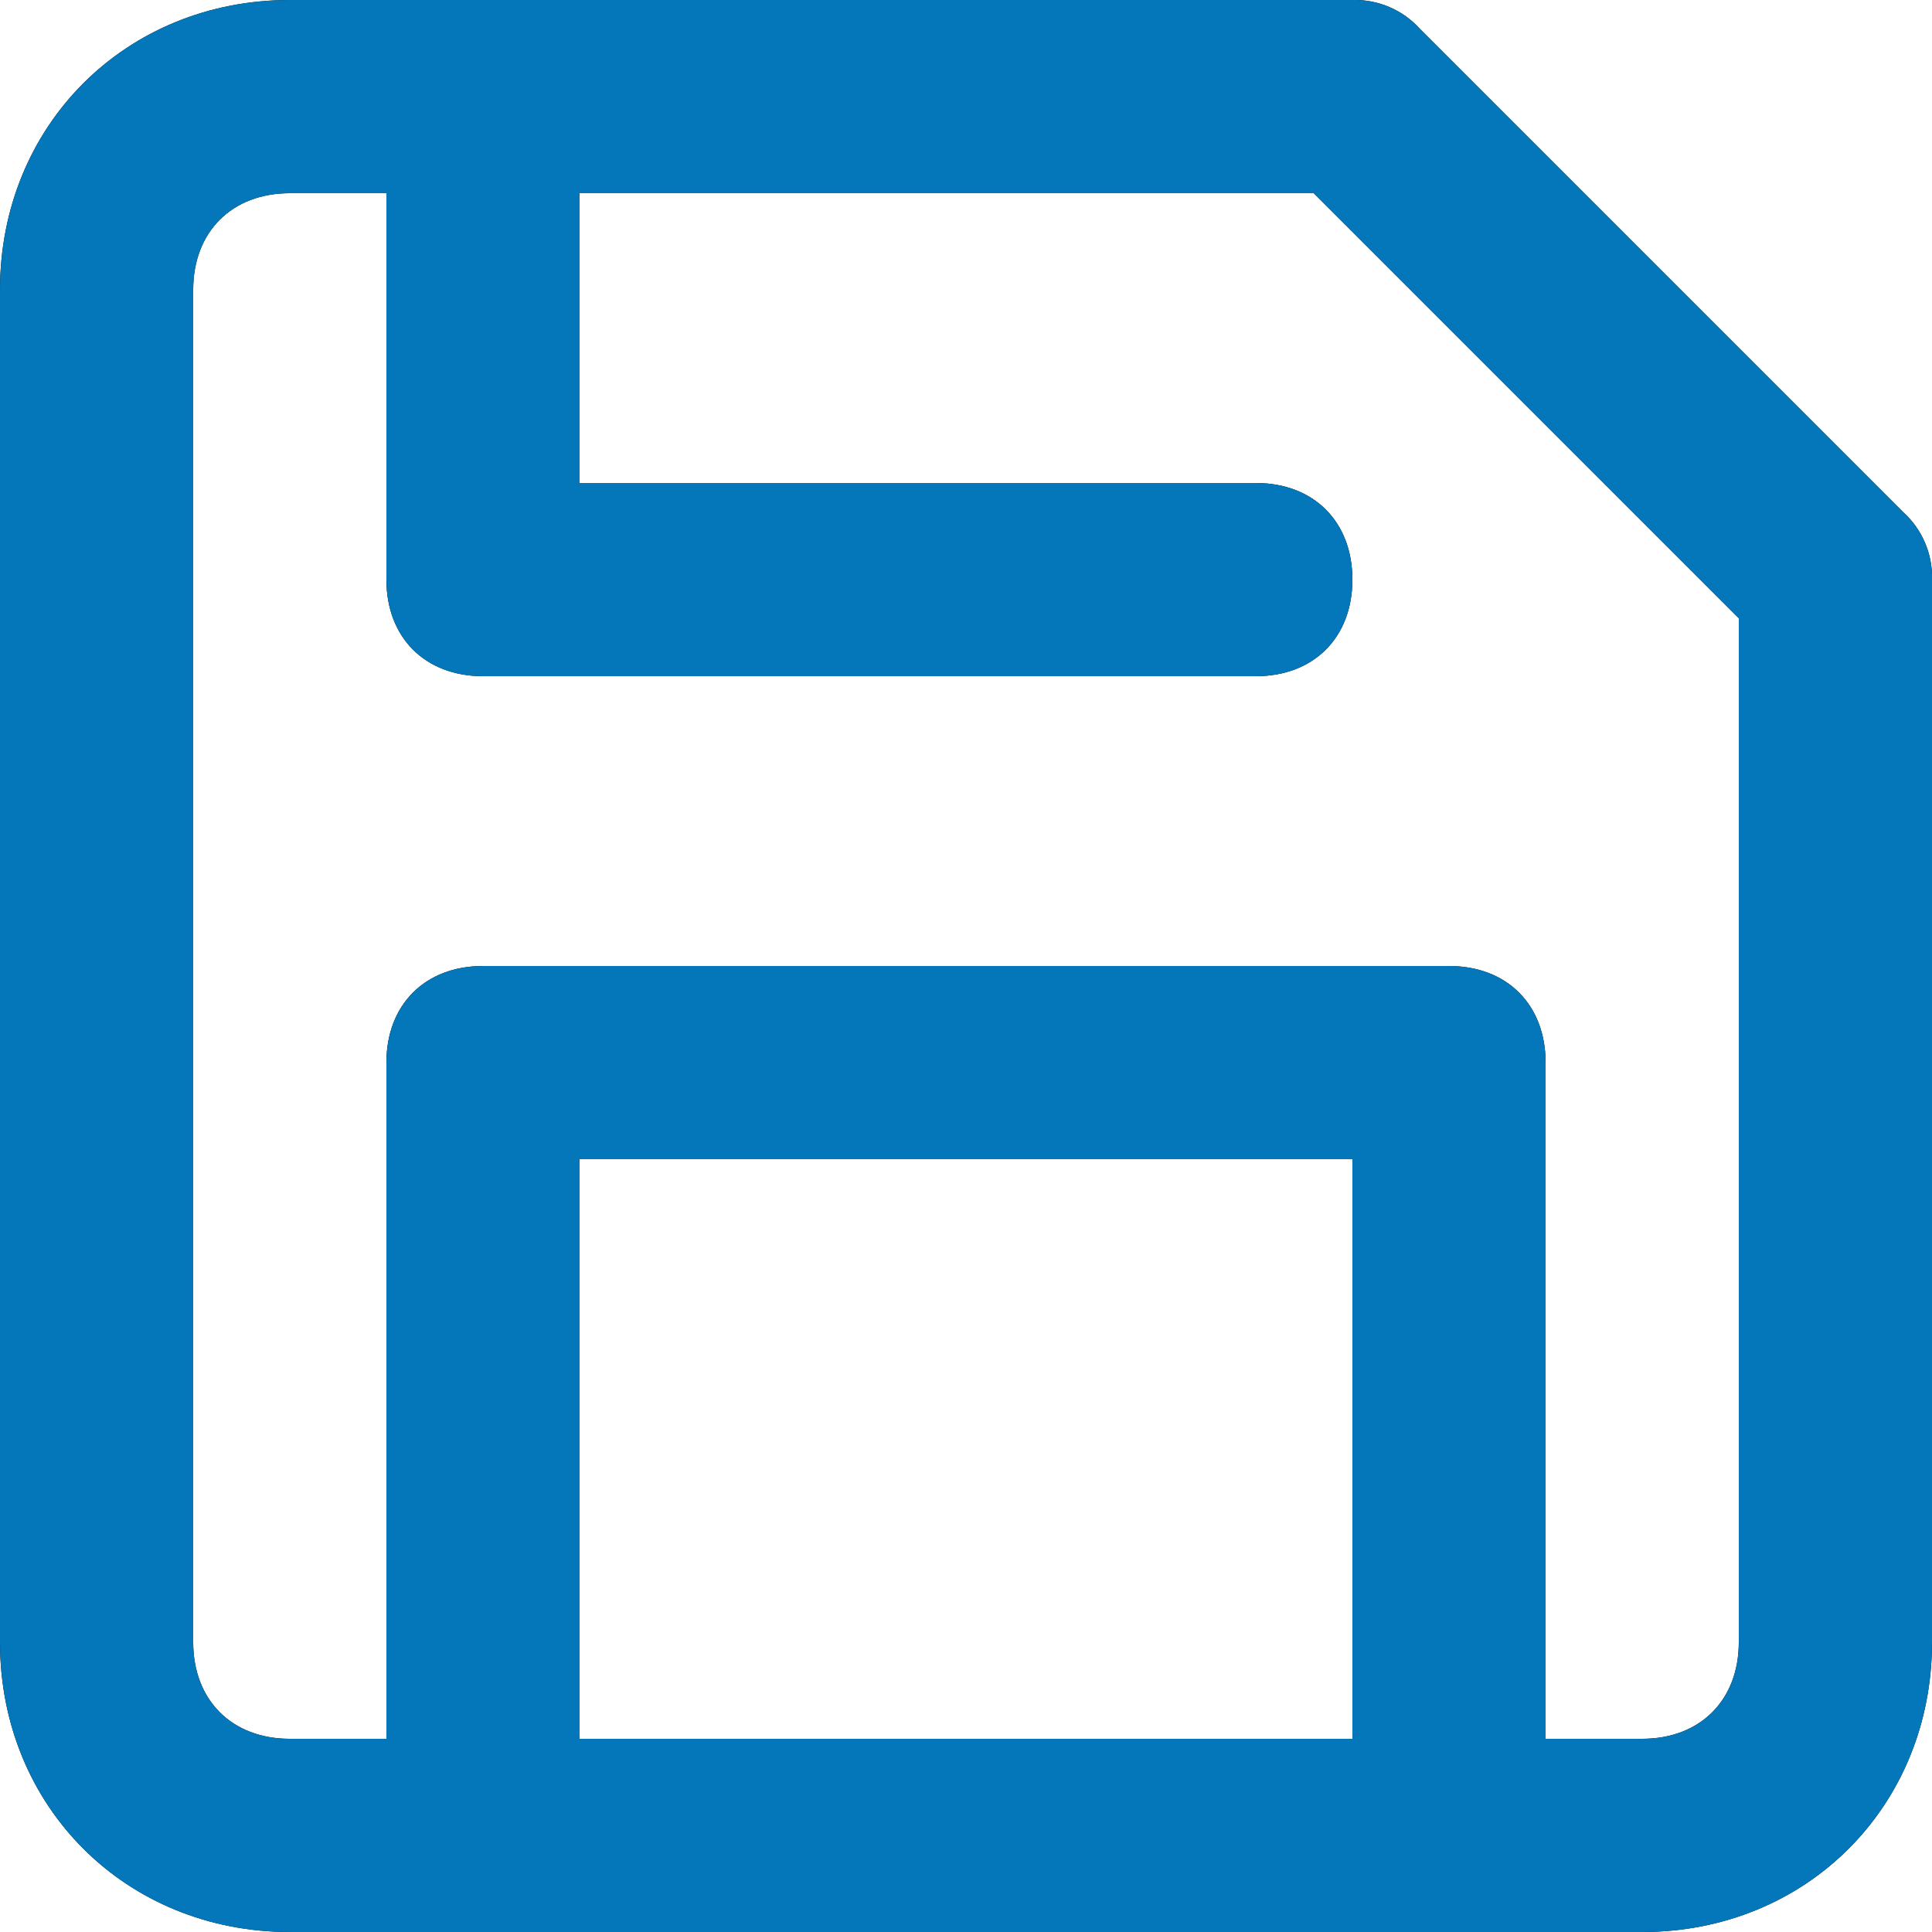
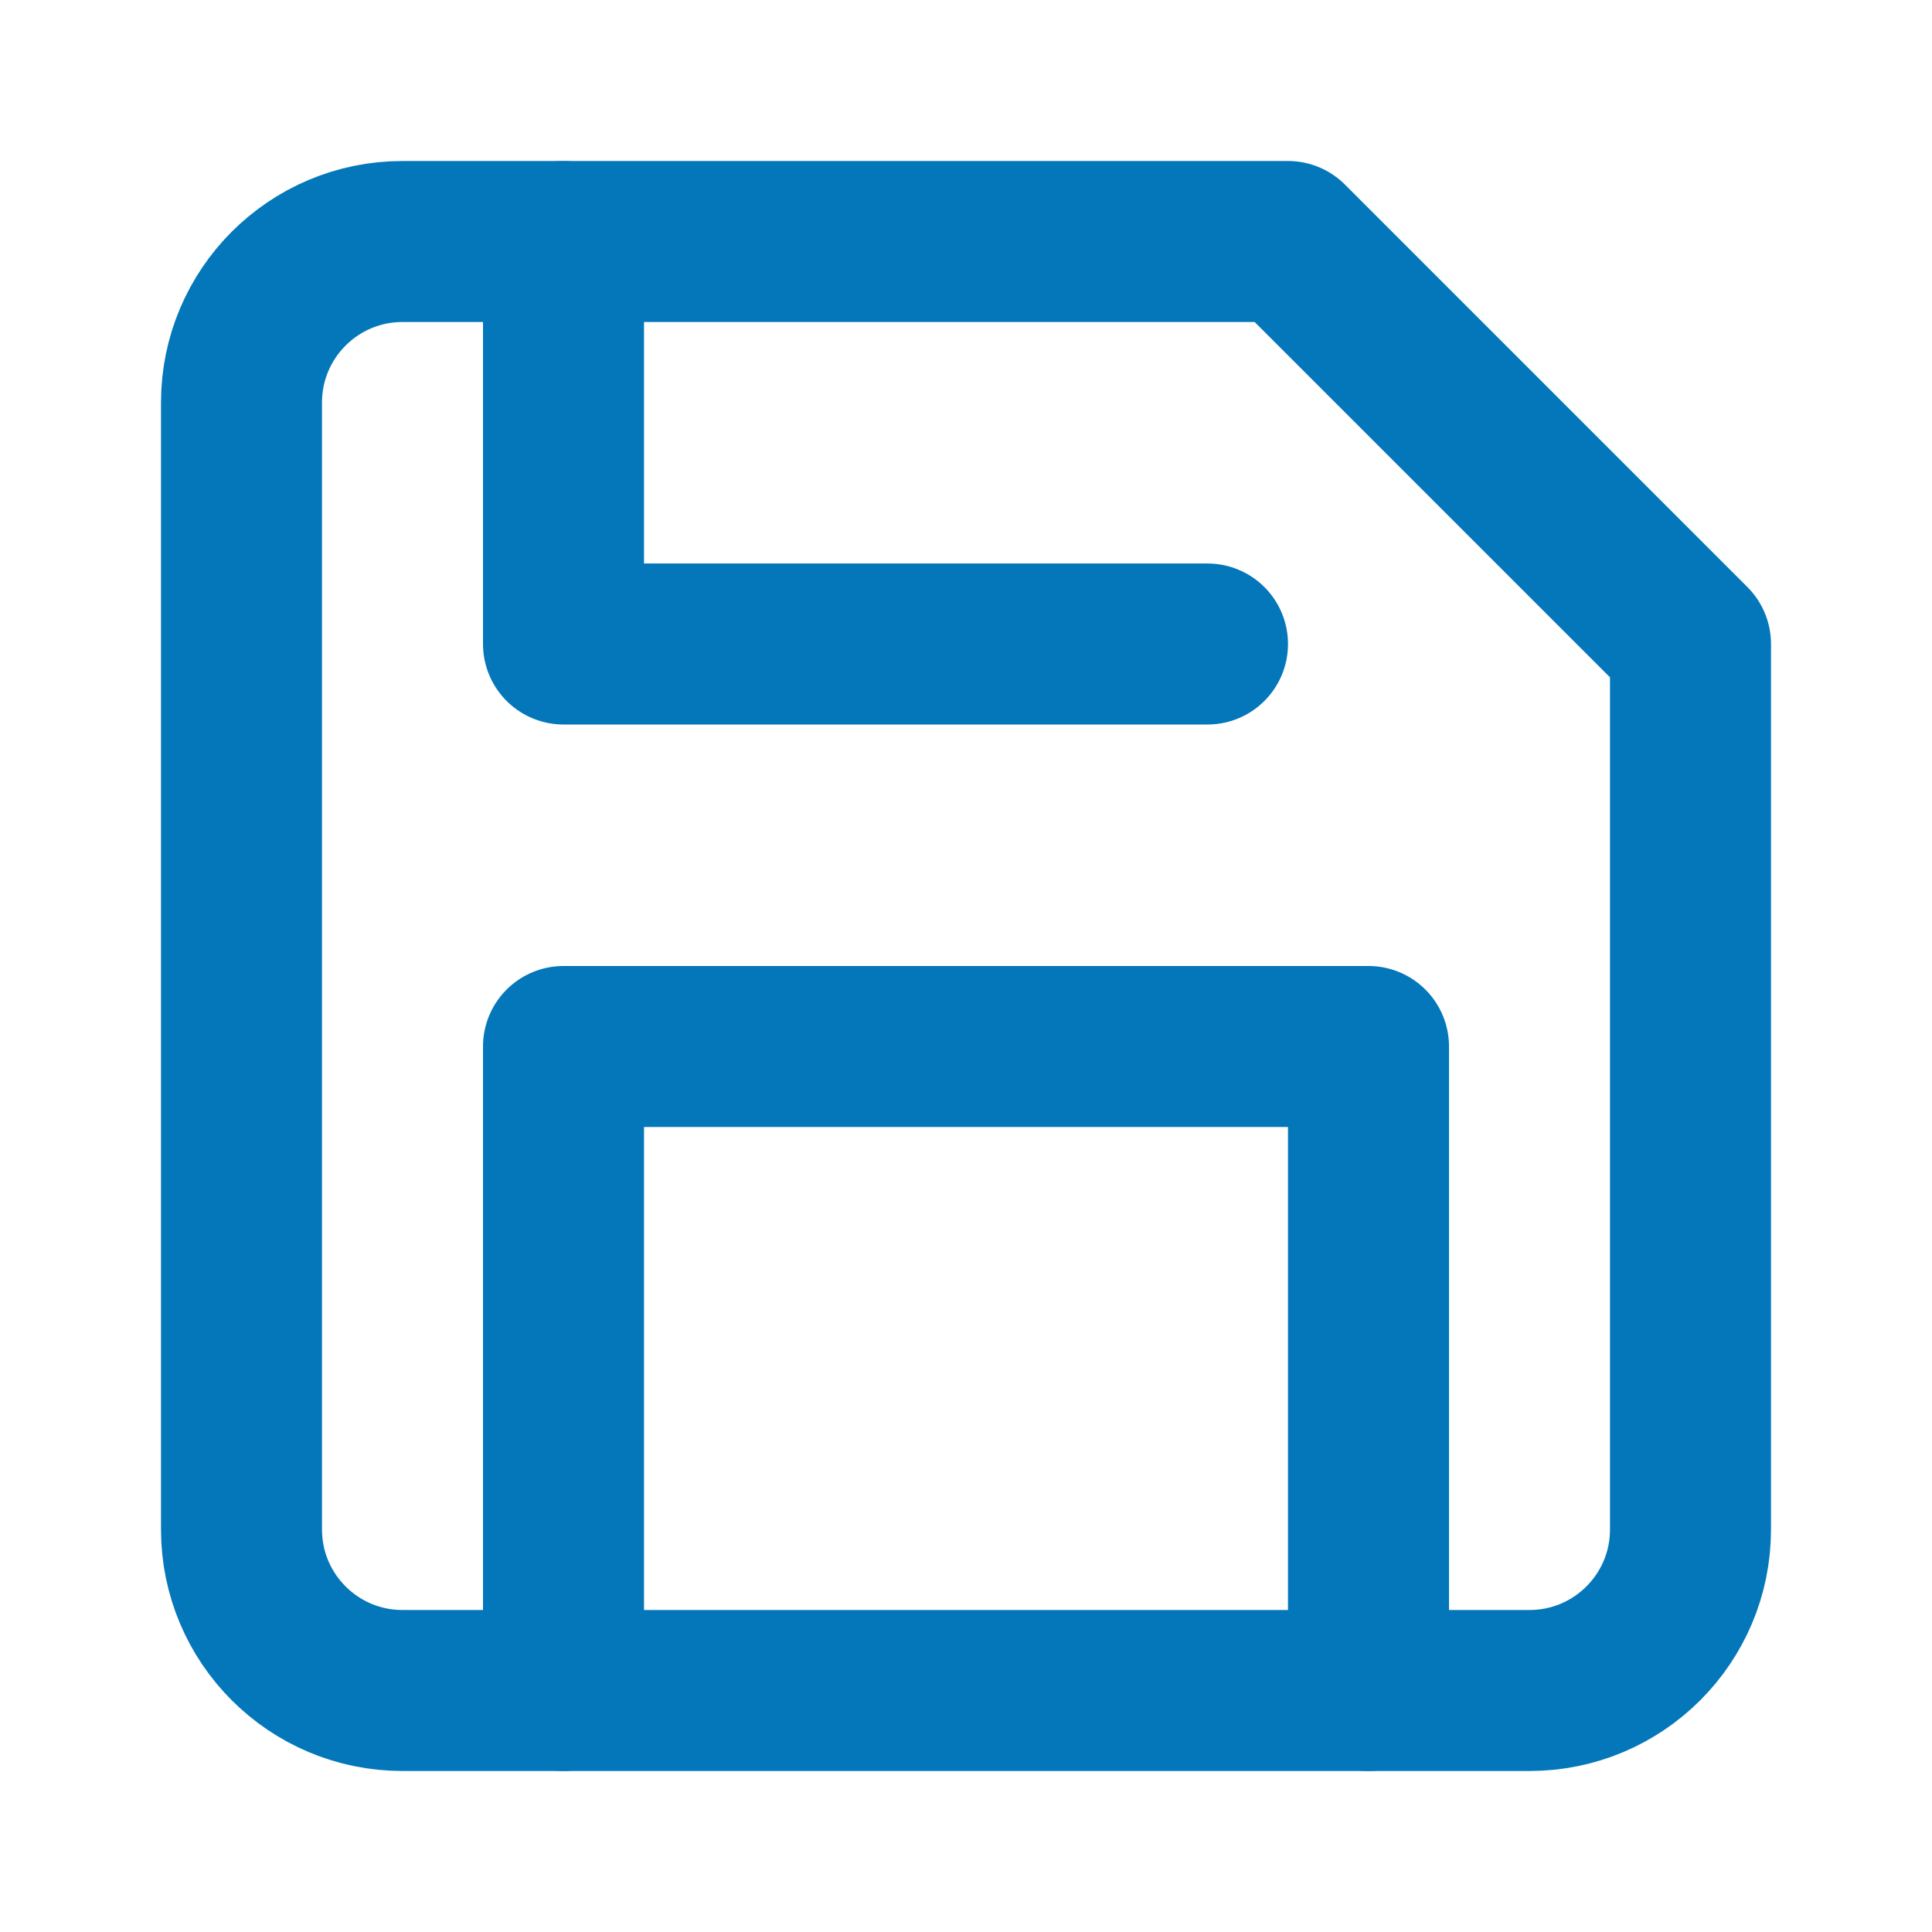
- <svg xmlns="http://www.w3.org/2000/svg" xmlns:xlink="http://www.w3.org/1999/xlink" width="15" height="15">
-   <defs>
-     <clipPath id="b">
-       <use xlink:href="#a" />
-     </clipPath>
-     <path d="m16.275 5.475-3.75-3.75A.68.68 0 0 0 12 1.5H3.75c-1.275 0-2.25.975-2.25 2.25v10.5c0 1.275.975 2.25 2.25 2.25h10.5c1.275 0 2.25-.975 2.25-2.25V6a.68.68 0 0 0-.225-.525ZM12 15H6v-4.5h6V15Zm3-.75c0 .45-.3.75-.75.75h-.75V9.75c0-.45-.3-.75-.75-.75h-7.5c-.45 0-.75.3-.75.75V15h-.75c-.45 0-.75-.3-.75-.75V3.75c0-.45.3-.75.75-.75h.75v3c0 .45.3.75.75.75h6c.45 0 .75-.3.75-.75s-.3-.75-.75-.75H6V3h5.7L15 6.3v7.95Z" id="a" />
-   </defs>
-   <path d="m14.775 3.975-3.75-3.75A.68.68 0 0 0 10.5 0H2.25C.975 0 0 .975 0 2.25v10.5C0 14.025.975 15 2.25 15h10.5c1.275 0 2.25-.975 2.25-2.25V4.5a.68.68 0 0 0-.225-.525ZM10.5 13.5h-6V9h6v4.5Zm3-.75c0 .45-.3.75-.75.75H12V8.25c0-.45-.3-.75-.75-.75h-7.5c-.45 0-.75.3-.75.75v5.25h-.75c-.45 0-.75-.3-.75-.75V2.25c0-.45.3-.75.75-.75H3v3c0 .45.3.75.75.75h6c.45 0 .75-.3.75-.75s-.3-.75-.75-.75H4.5V1.5h5.7l3.3 3.3v7.95Z" />
-   <g clip-path="url(#b)" transform="translate(-1.5 -1.5)">
-     <path d="M0 0h18v18H0V0Z" fill="#0377BA" fill-rule="evenodd" />
-   </g>
+ <svg xmlns="http://www.w3.org/2000/svg" width="24" height="24" viewBox="0 0 24 24" fill="none" stroke="#0377ba" stroke-width="2" stroke-linecap="round" stroke-linejoin="round" class="feather feather-save">
+   <path d="M19 21H5a2 2 0 0 1-2-2V5a2 2 0 0 1 2-2h11l5 5v11a2 2 0 0 1-2 2z" />
+   <polyline points="17 21 17 13 7 13 7 21" />
+   <polyline points="7 3 7 8 15 8" />
</svg>
